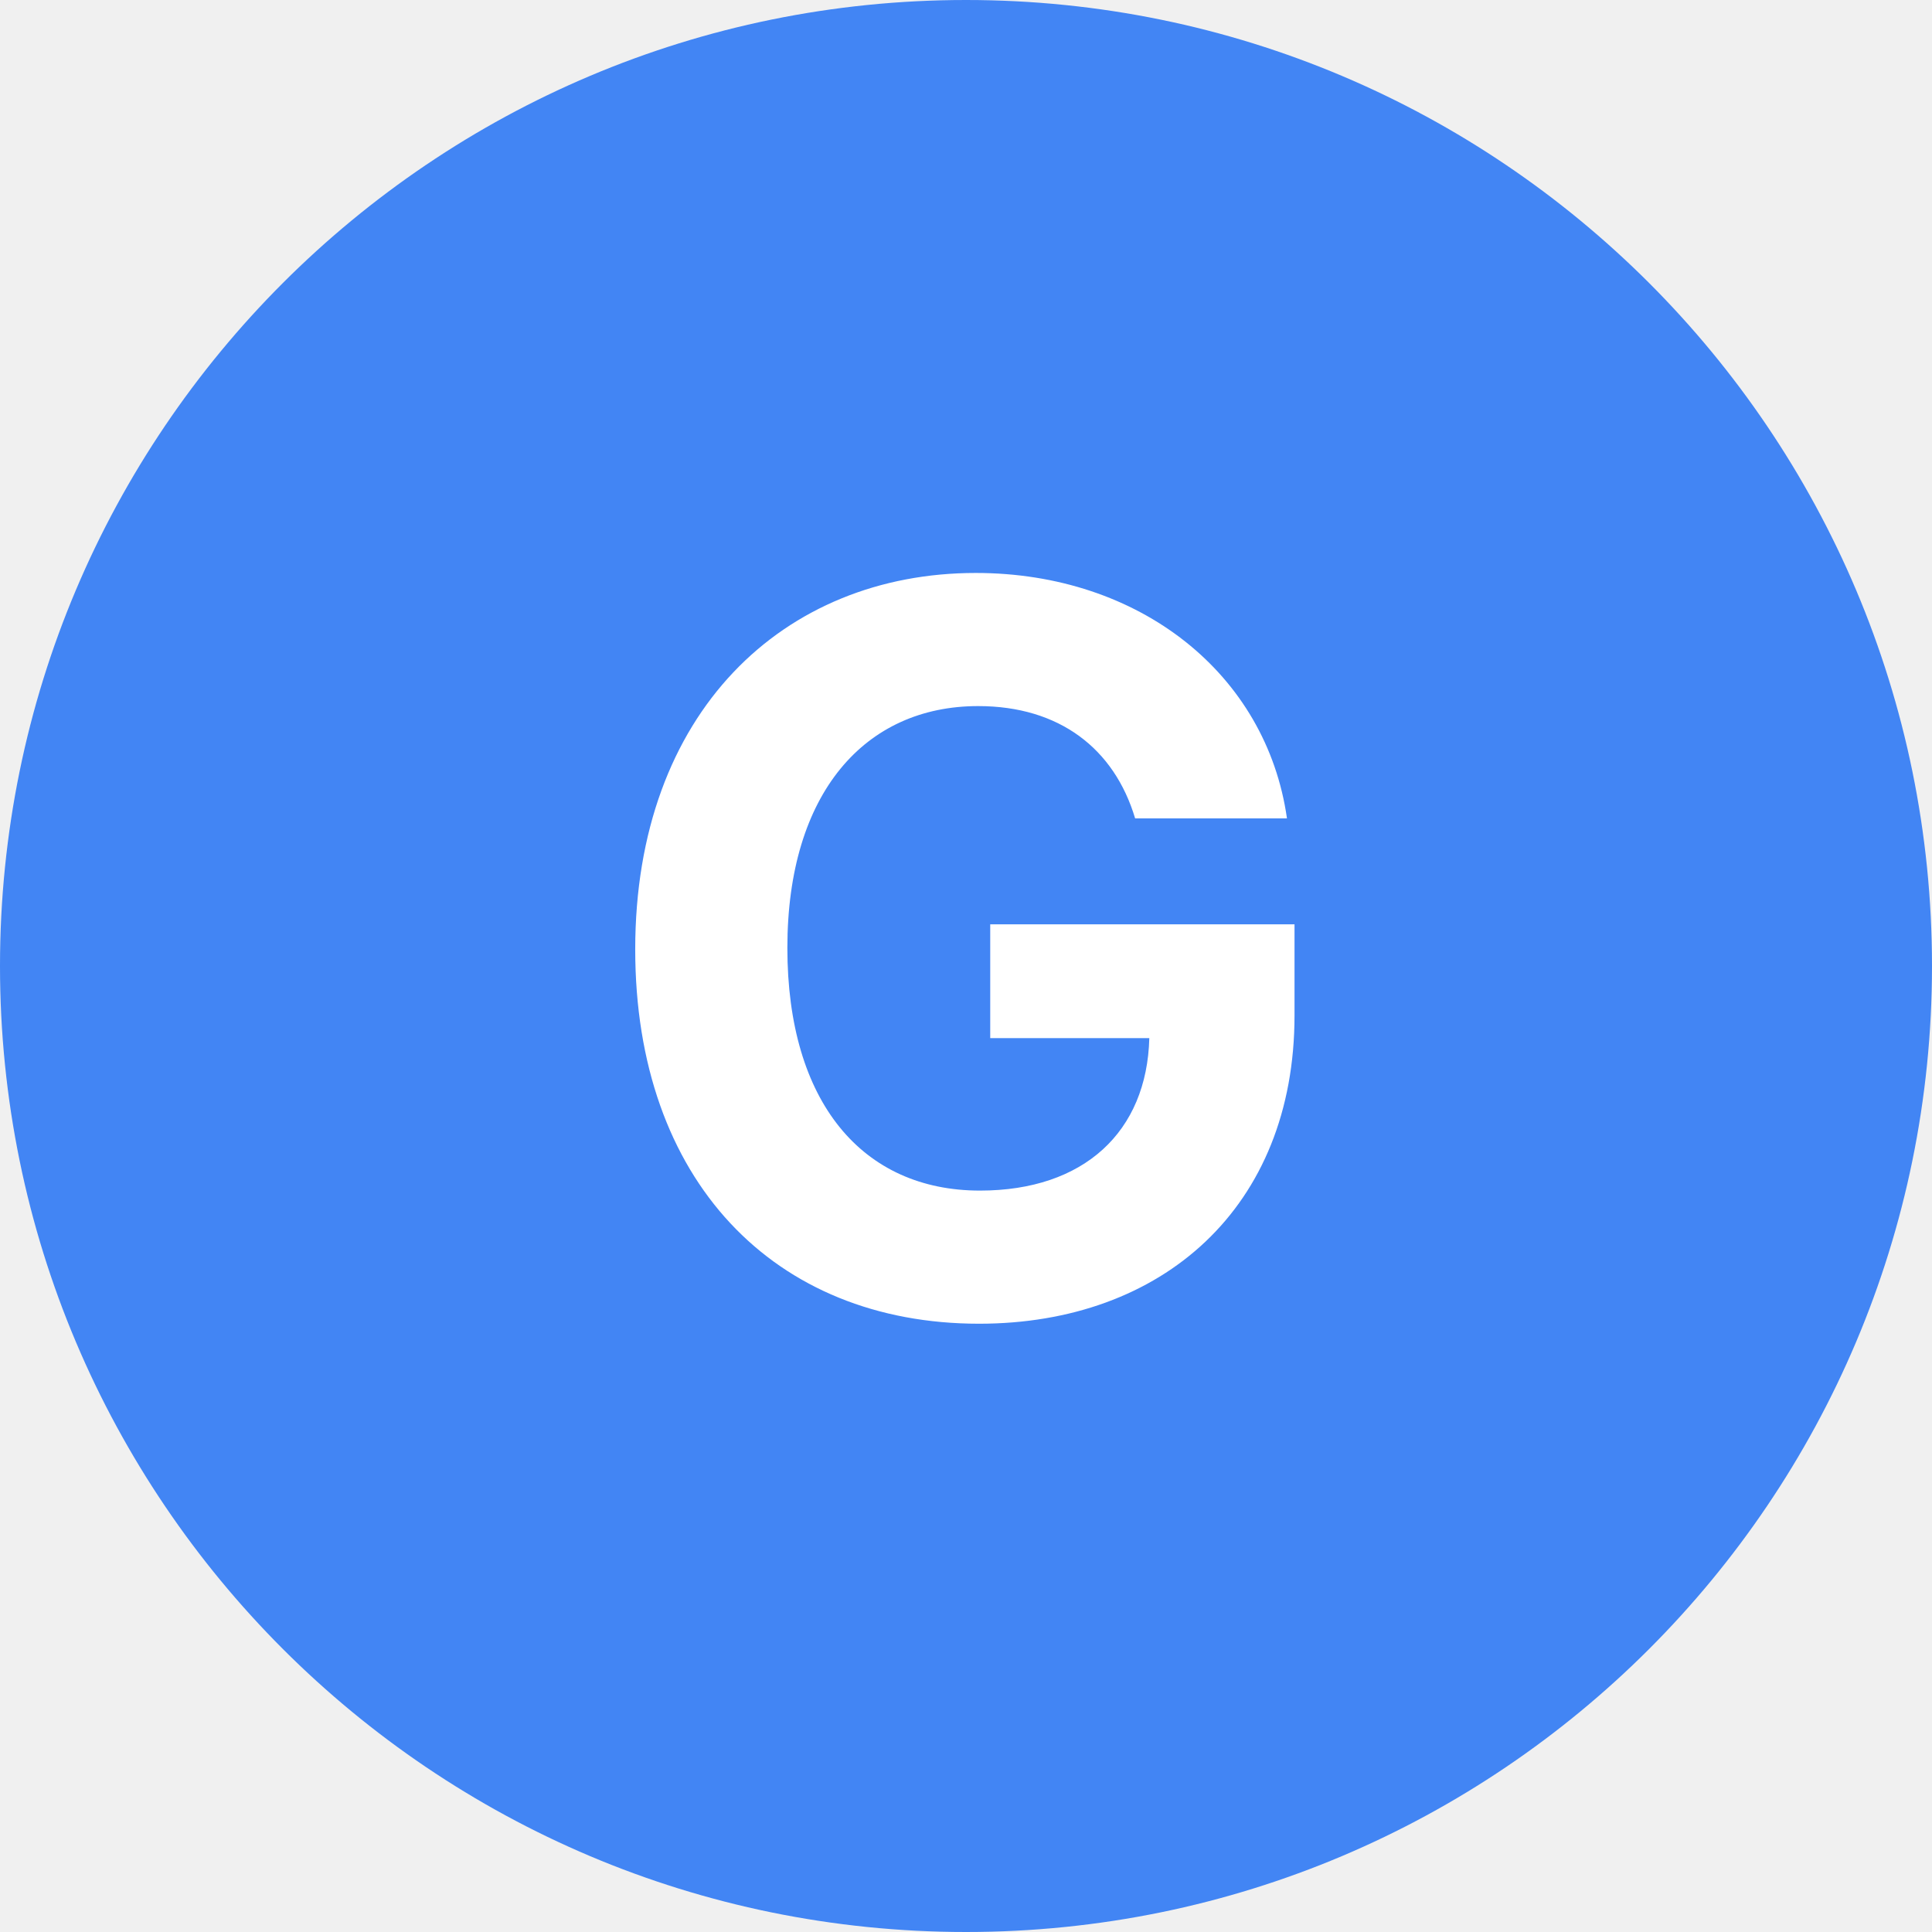
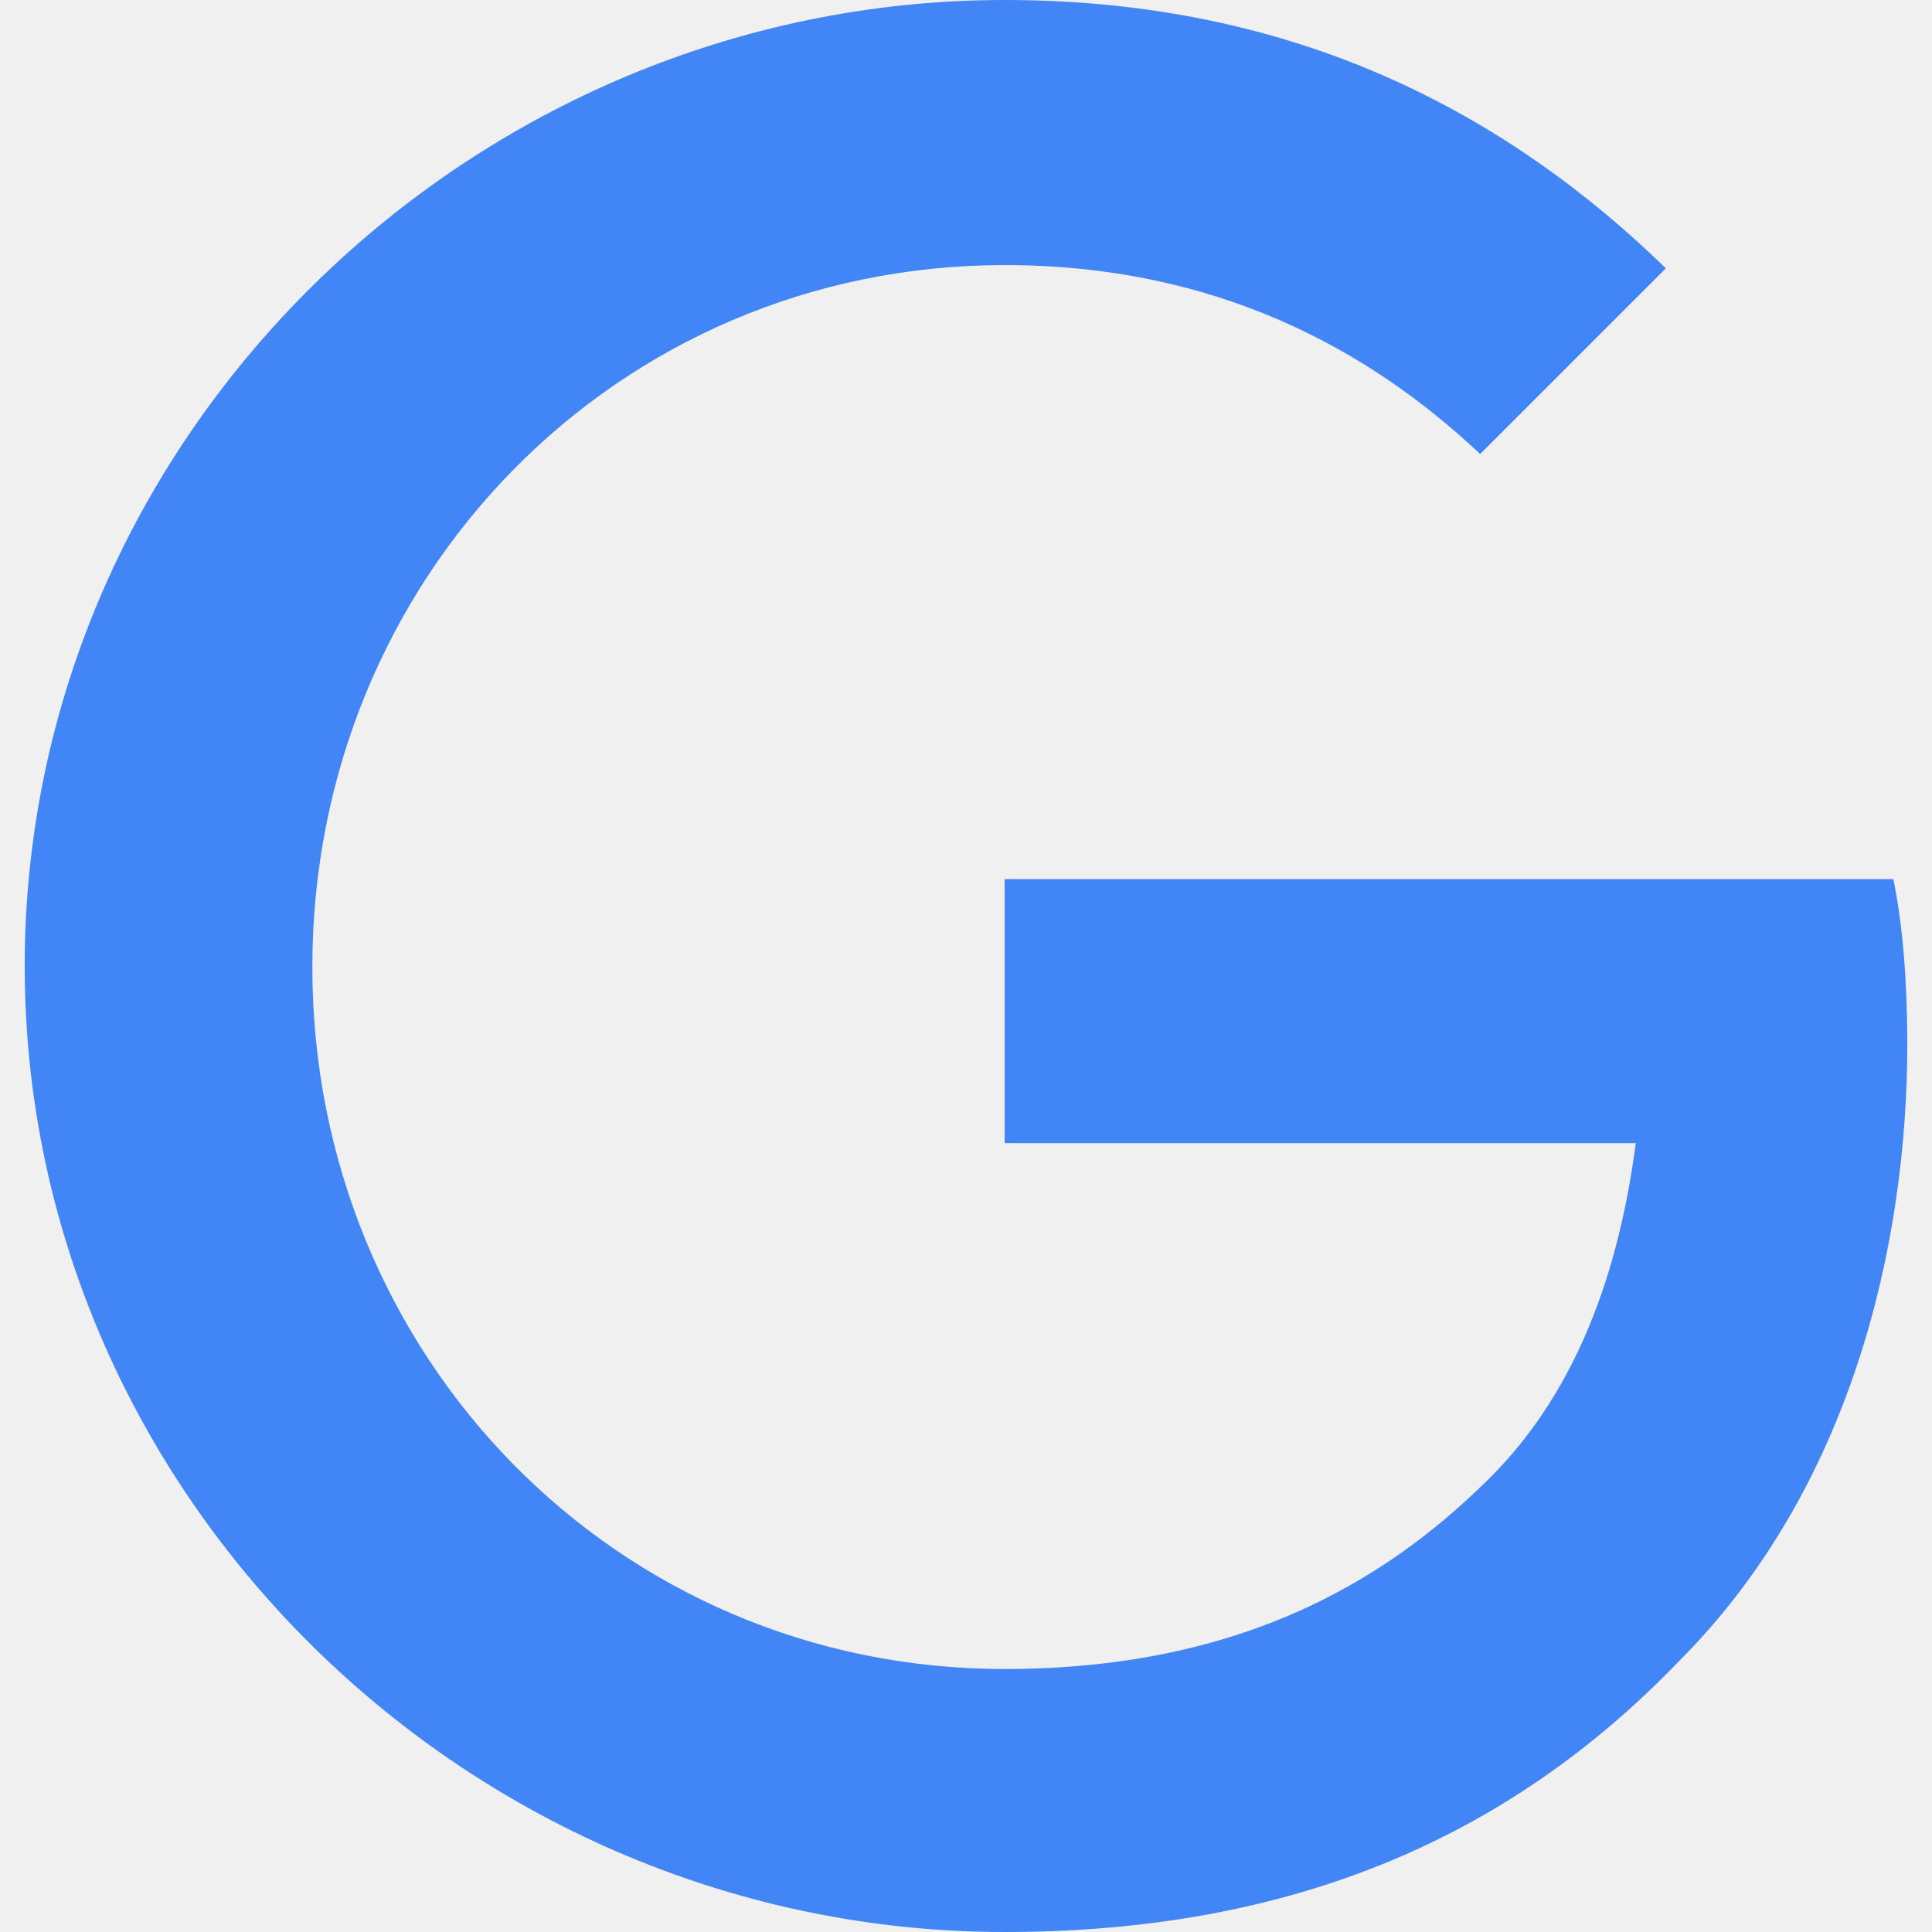
- <svg xmlns="http://www.w3.org/2000/svg" viewBox="0 0 100 100">
-   <circle cx="50" cy="50" r="50" fill="#4285F4" />
-   <text x="50" y="68" text-anchor="middle" font-size="52" font-weight="700" fill="white" font-family="system-ui, -apple-system, sans-serif">G</text>
+ <svg xmlns="http://www.w3.org/2000/svg" role="img" viewBox="0 0 24 24" fill="#4285F4">
+   <path d="M12.48 10.92v3.28h7.84c-.24 1.84-.853 3.187-1.787 4.133-1.147 1.147-2.933 2.4-6.053 2.4-4.827 0-8.6-3.893-8.6-8.72s3.773-8.72 8.6-8.72c2.6 0 4.507 1.027 5.907 2.347l2.307-2.307C18.747 1.44 16.133 0 12.48 0 5.867 0 .307 5.387.307 12s5.56 12 12.173 12c3.573 0 6.267-1.173 8.373-3.36 2.16-2.16 2.84-5.213 2.84-7.667 0-.76-.053-1.467-.173-2.053H12.48z" />
</svg>
